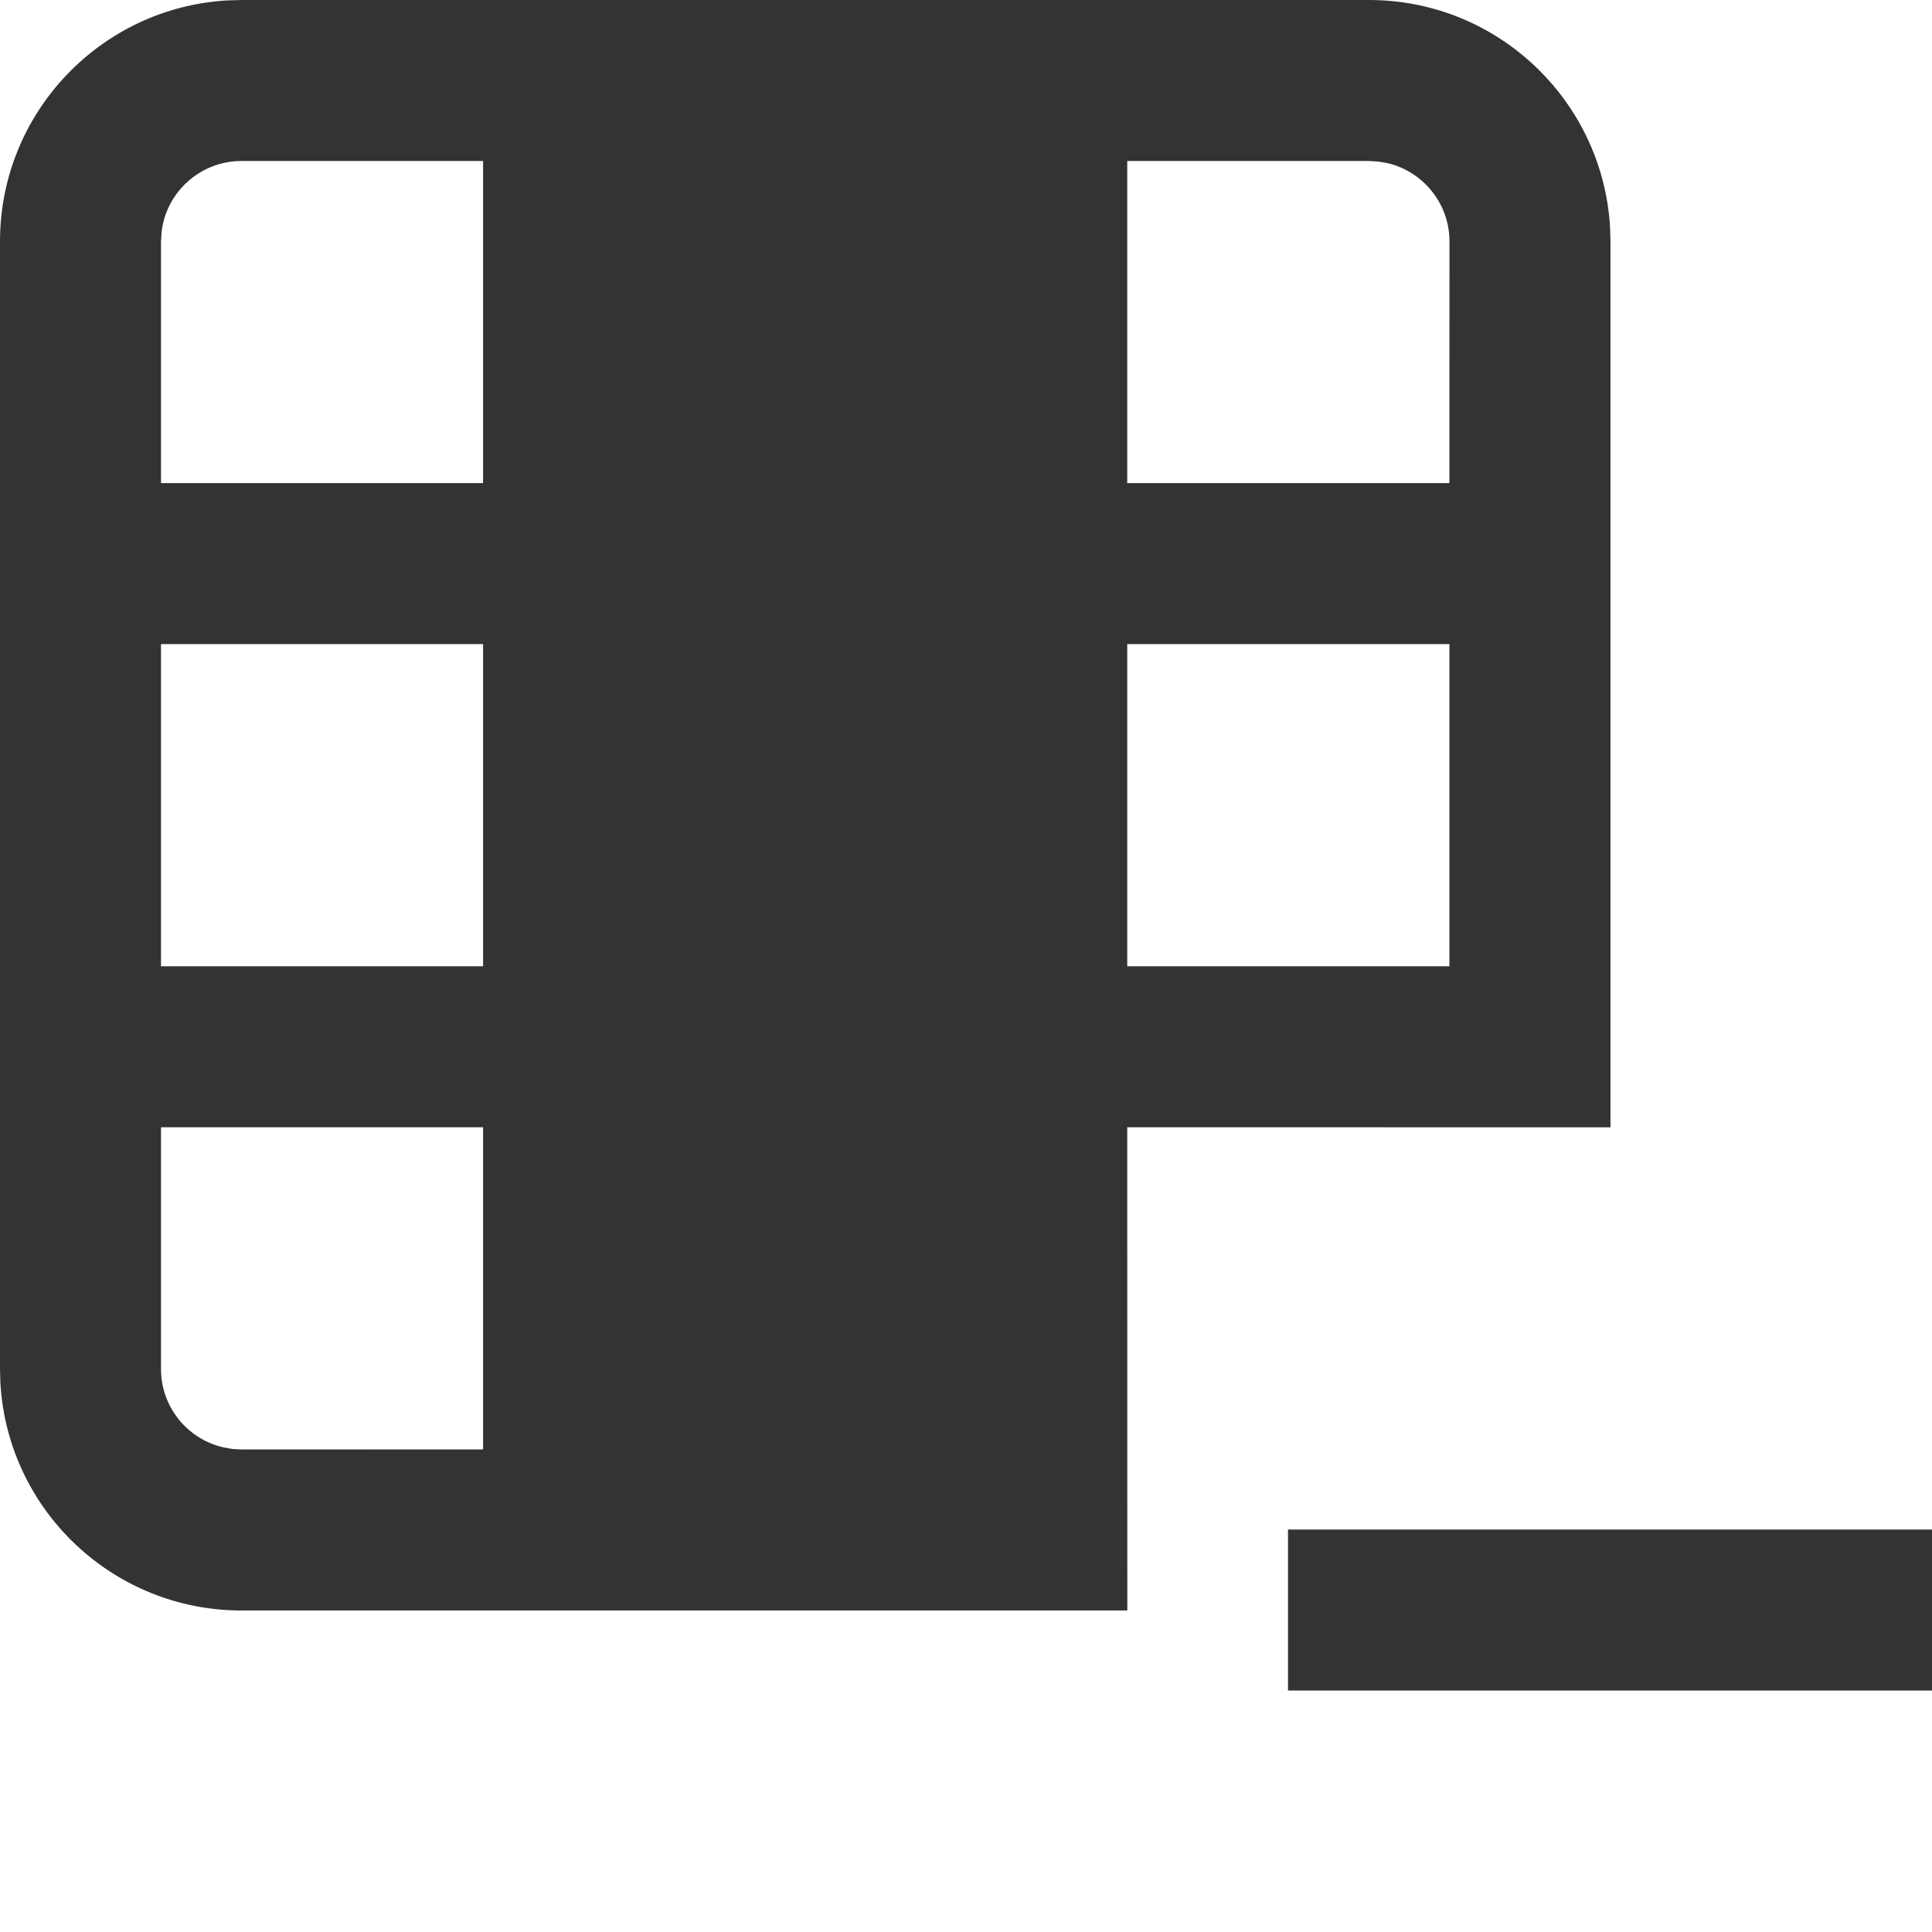
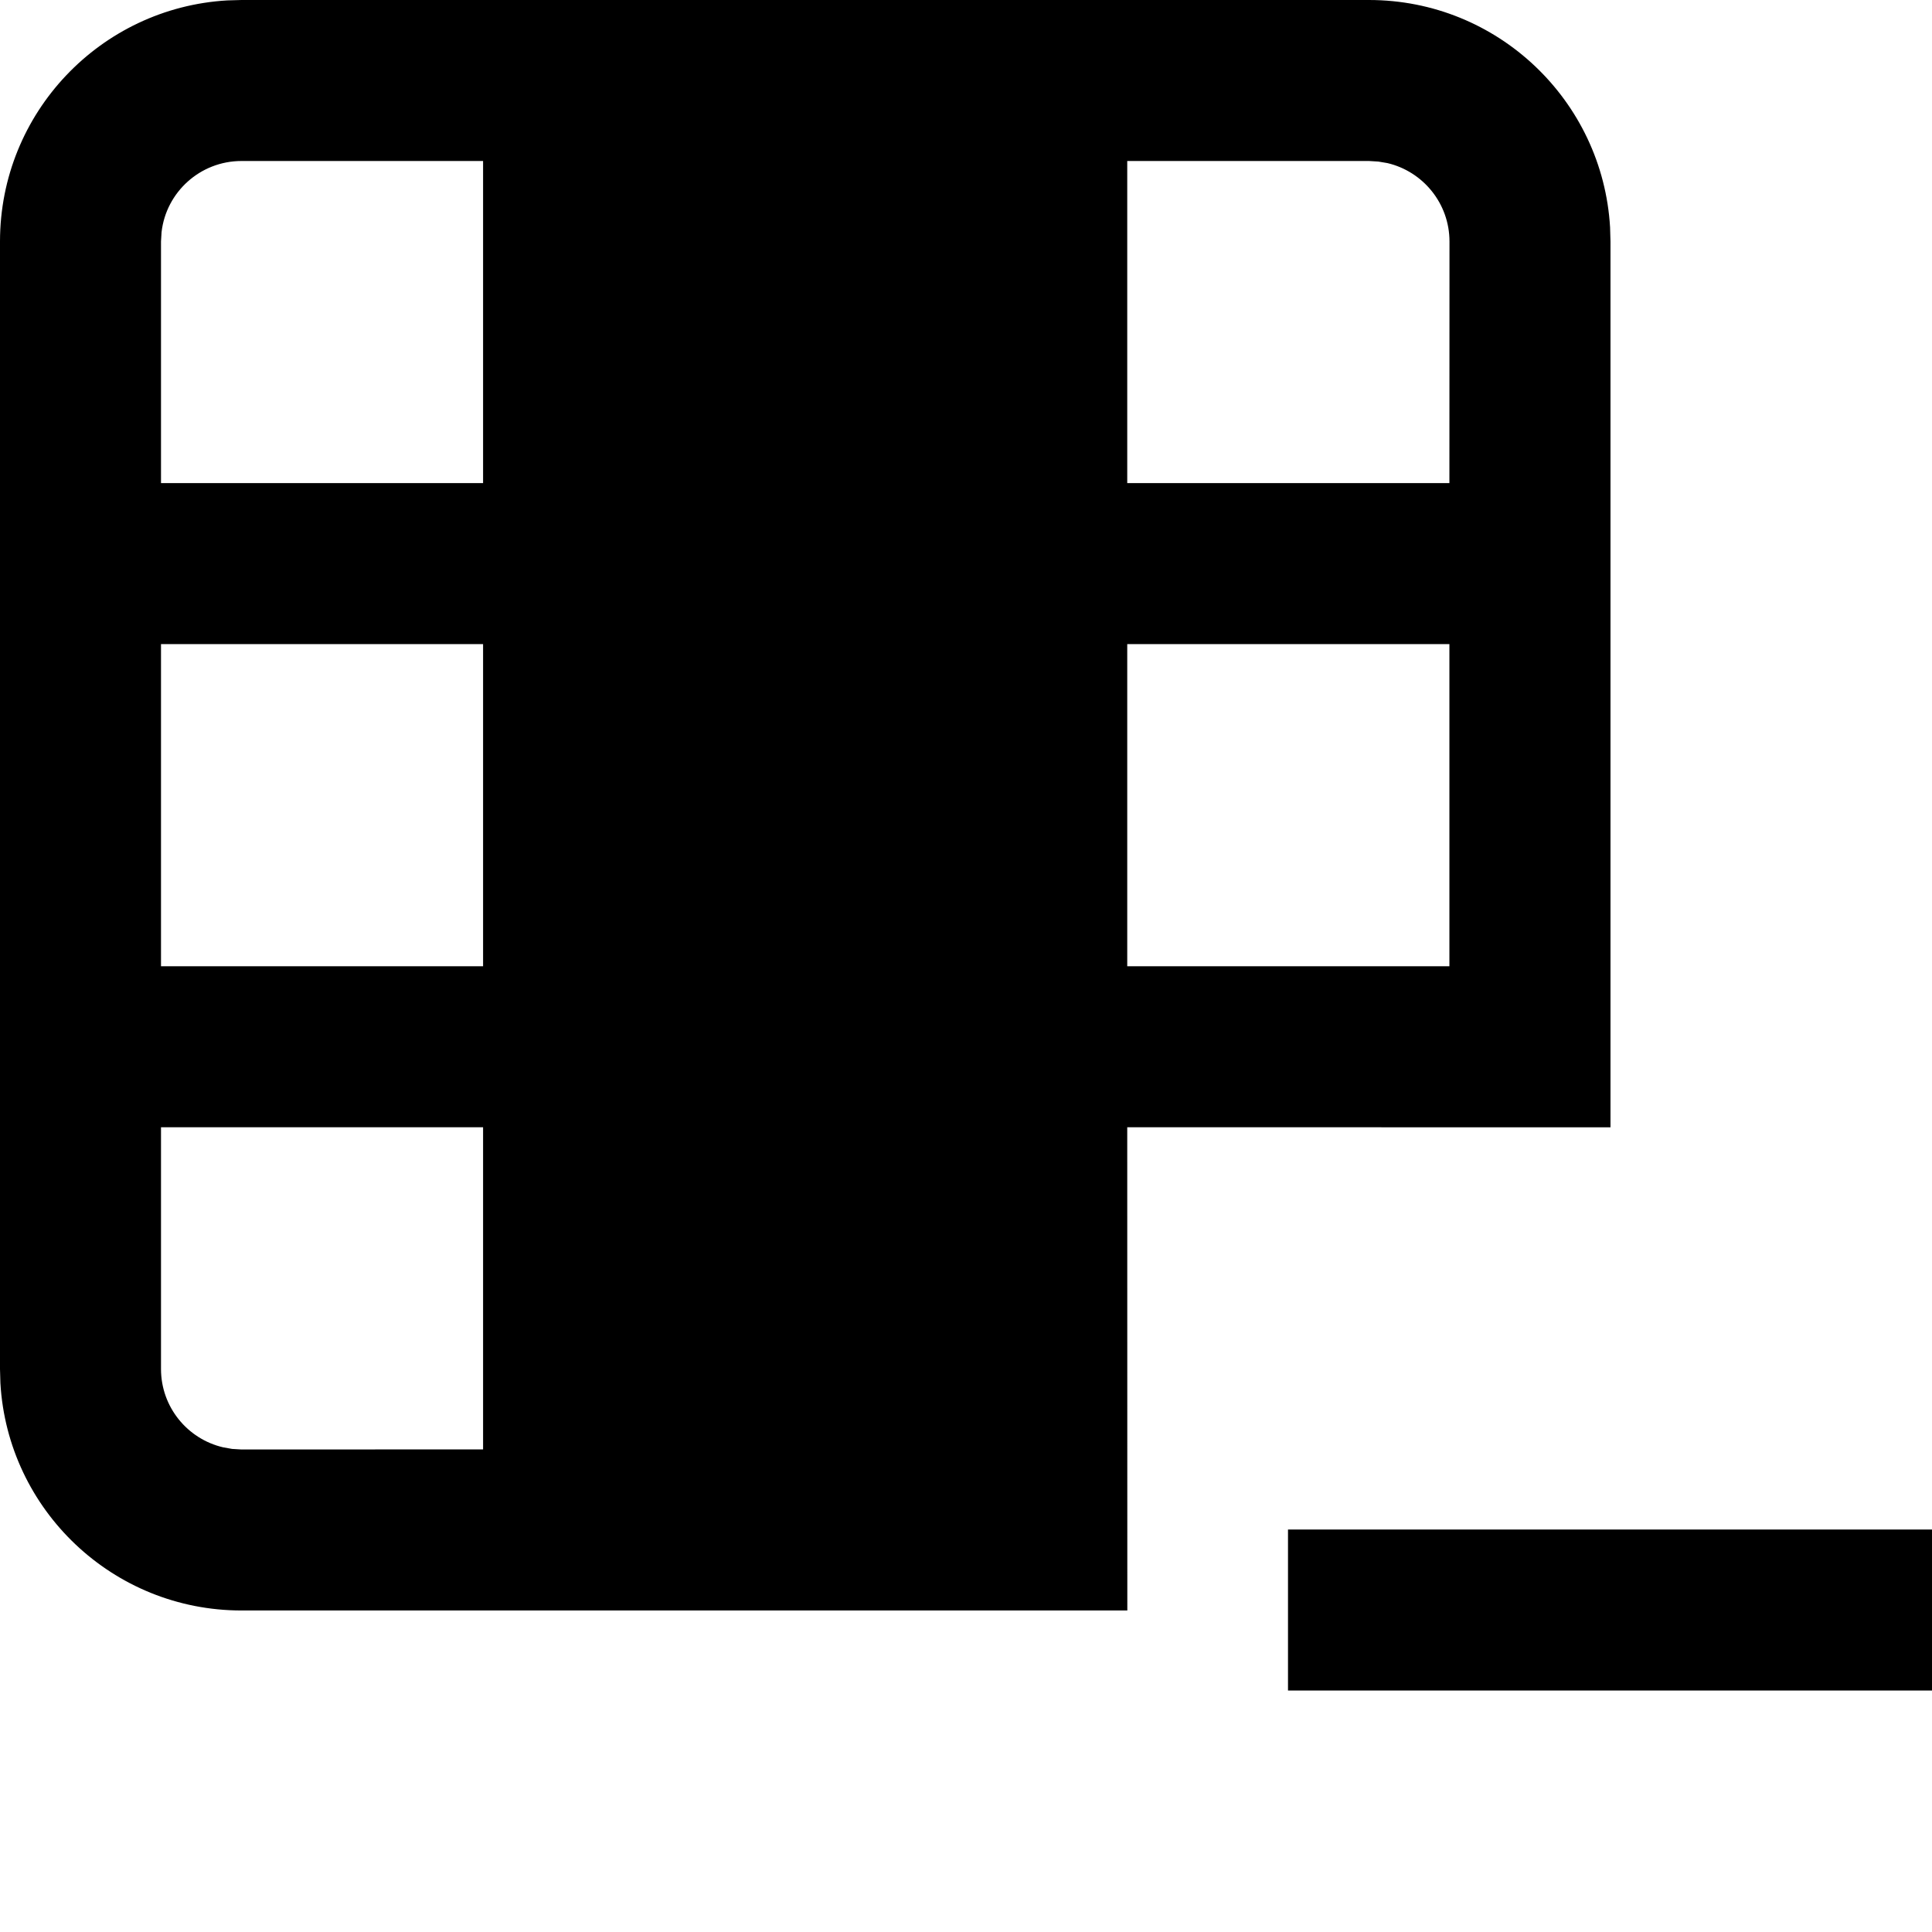
<svg xmlns="http://www.w3.org/2000/svg" width="24" height="24" viewBox="0 0 24 24">
-   <path d="M24,19 L24,21 L16,21 L16,19 L24,19 Z M17.006,0 C18.603,0 19.909,1.249 20.001,2.824 L20.006,3 L20.006,14.004 L14.003,14.003 L14.004,20.006 L3,20.006 C1.402,20.006 0.096,18.757 0.005,17.182 L0,17.006 L0,3 C0,1.402 1.249,0.096 2.824,0.005 L3,0 L17.006,0 Z M6.001,14.003 L2,14.003 L2,17.006 C2,17.479 2.329,17.876 2.771,17.979 L2.883,17.999 L3,18.006 L6.001,18.005 L6.001,14.003 Z M6.001,8.001 L2,8.001 L2,12.003 L6.001,12.003 L6.001,8.001 Z M18.005,8.001 L14.003,8.001 L14.003,12.003 L18.005,12.003 L18.005,8.001 Z M6.001,2 L3,2 C2.487,2 2.064,2.386 2.007,2.883 L2,3 L2,6.001 L6.001,6.001 L6.001,2 Z M17.006,2 L14.003,2 L14.003,6.001 L18.005,6.001 L18.006,3 C18.006,2.527 17.677,2.13 17.235,2.026 L17.122,2.007 L17.006,2 Z" fill="#333332" fill-rule="evenodd" />
+   <path d="M24,19 L24,21 L16,21 L16,19 L24,19 Z M17.006,0 C18.603,0 19.909,1.249 20.001,2.824 L20.006,3 L20.006,14.004 L14.003,14.003 L14.004,20.006 L3,20.006 C1.402,20.006 0.096,18.757 0.005,17.182 L0,17.006 L0,3 C0,1.402 1.249,0.096 2.824,0.005 L3,0 L17.006,0 Z M6.001,14.003 L2,14.003 L2,17.006 C2,17.479 2.329,17.876 2.771,17.979 L2.883,17.999 L3,18.006 L6.001,18.005 L6.001,14.003 Z M6.001,8.001 L2,8.001 L2,12.003 L6.001,12.003 L6.001,8.001 Z M18.005,8.001 L14.003,8.001 L14.003,12.003 L18.005,12.003 L18.005,8.001 Z M6.001,2 L3,2 C2.487,2 2.064,2.386 2.007,2.883 L2,3 L2,6.001 L6.001,6.001 L6.001,2 Z M17.006,2 L14.003,2 L14.003,6.001 L18.005,6.001 L18.006,3 C18.006,2.527 17.677,2.13 17.235,2.026 L17.122,2.007 L17.006,2 Z" fill-rule="evenodd" />
</svg>
